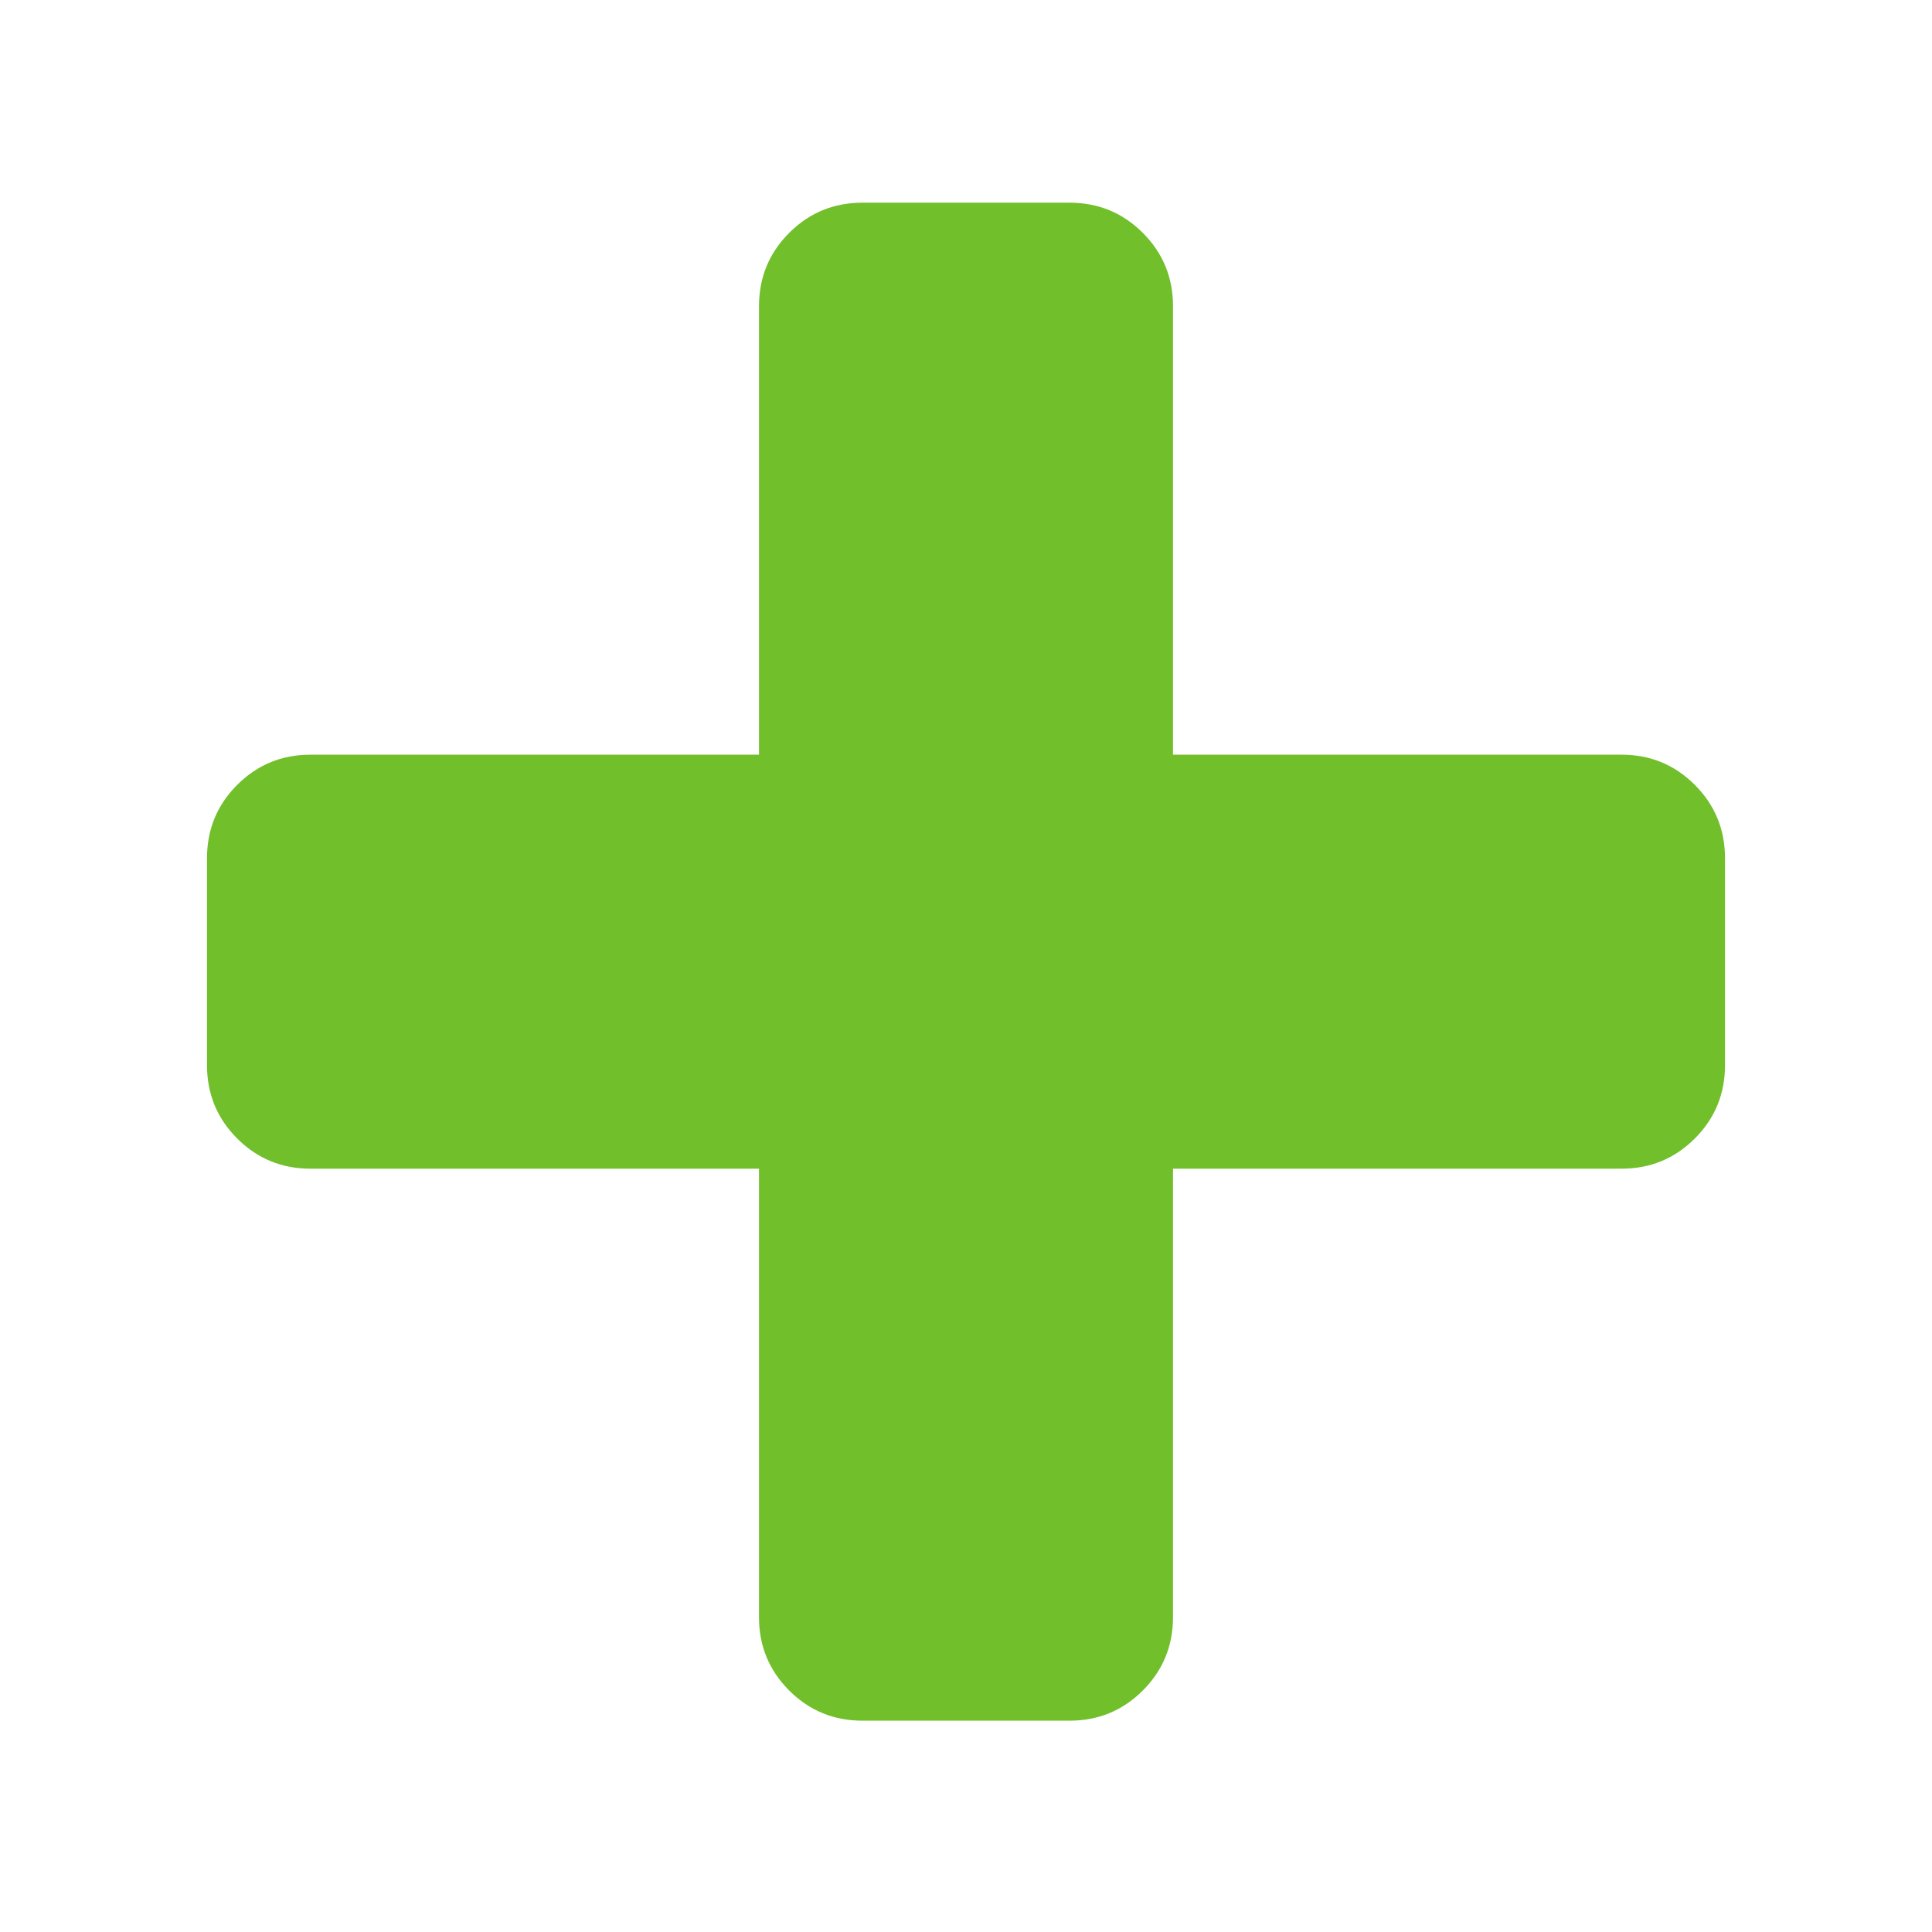
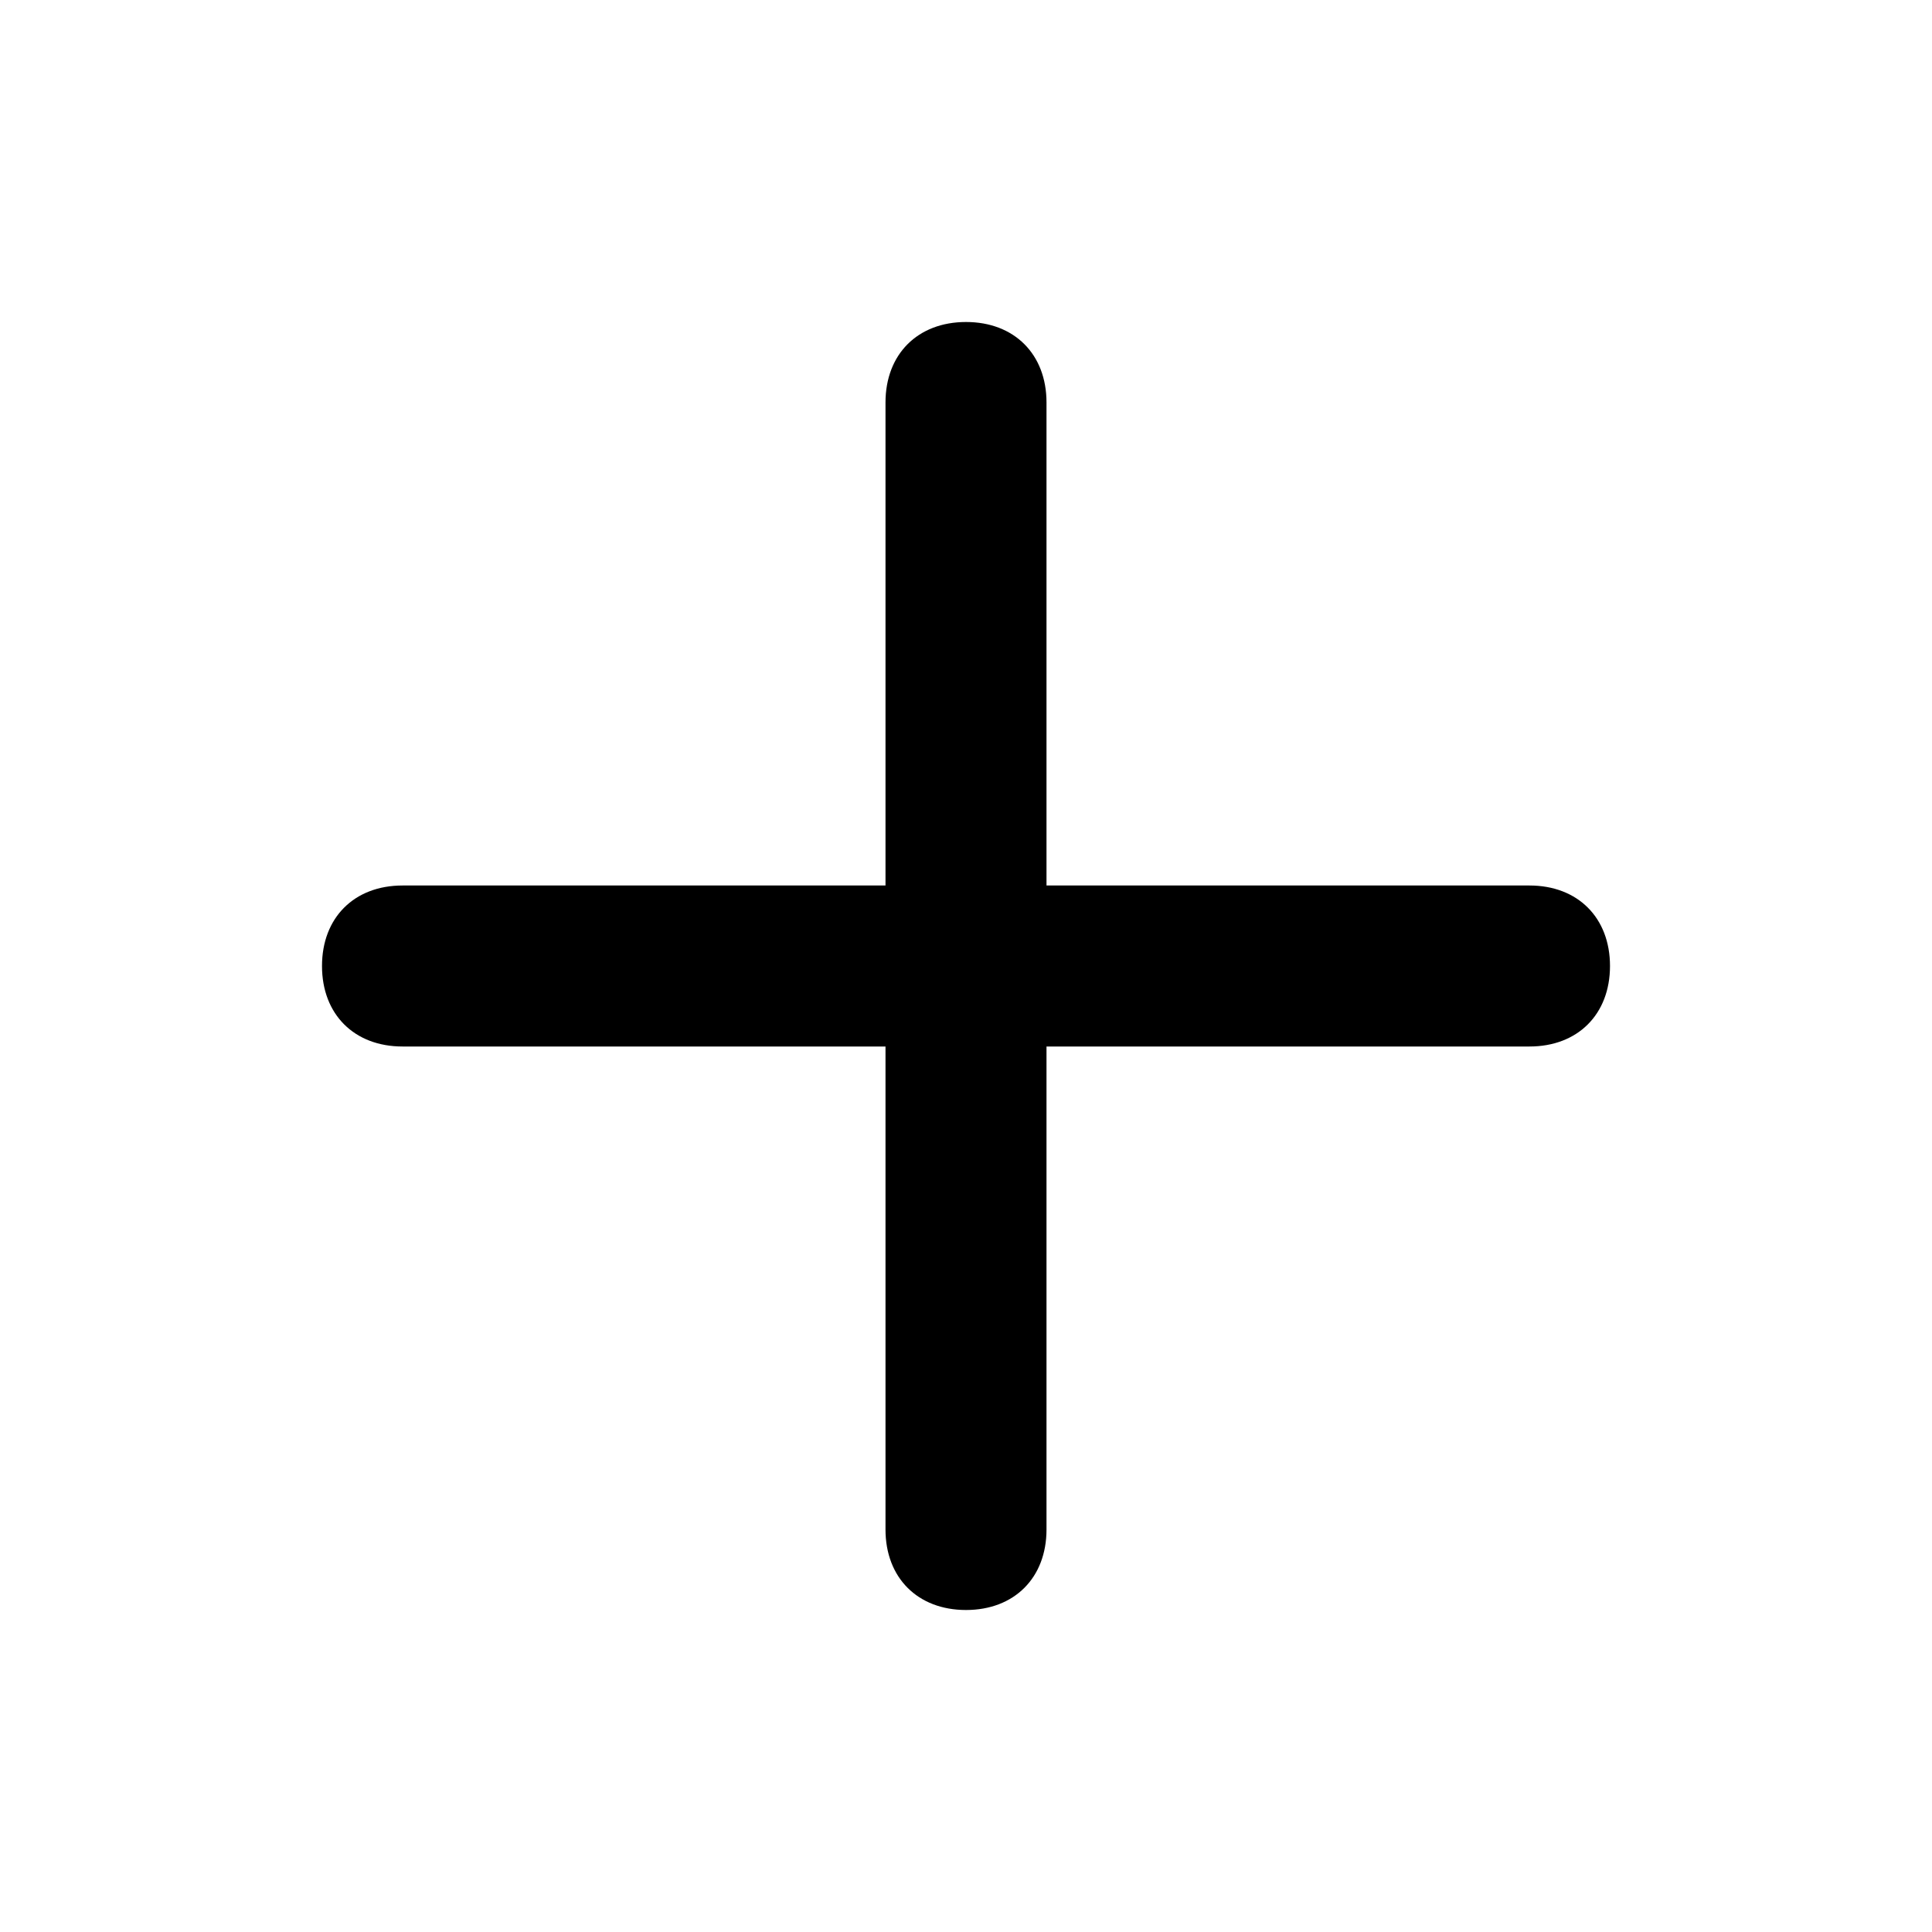
- <svg xmlns="http://www.w3.org/2000/svg" width="13" height="13" viewBox="0 0 1792 1792">
-   <path fill="#70bf2b" d="M1600 796v192q0 40-28 68t-68 28h-416v416q0 40-28 68t-68 28h-192q-40 0-68-28t-28-68v-416h-416q-40 0-68-28t-28-68v-192q0-40 28-68t68-28h416v-416q0-40 28-68t68-28h192q40 0 68 28t28 68v416h416q40 0 68 28t28 68z" />
+ <svg xmlns="http://www.w3.org/2000/svg" viewBox="0 0 24 24" width="24" height="24" fill="currentColor">
+   <path d="M19 13H13v6c0 .6-.4 1-1 1s-1-.4-1-1v-6H5c-.6 0-1-.4-1-1s.4-1 1-1h6V5c0-.6.4-1 1-1s1 .4 1 1v6h6c.6 0 1 .4 1 1s-.4 1-1 1z" />
</svg>
